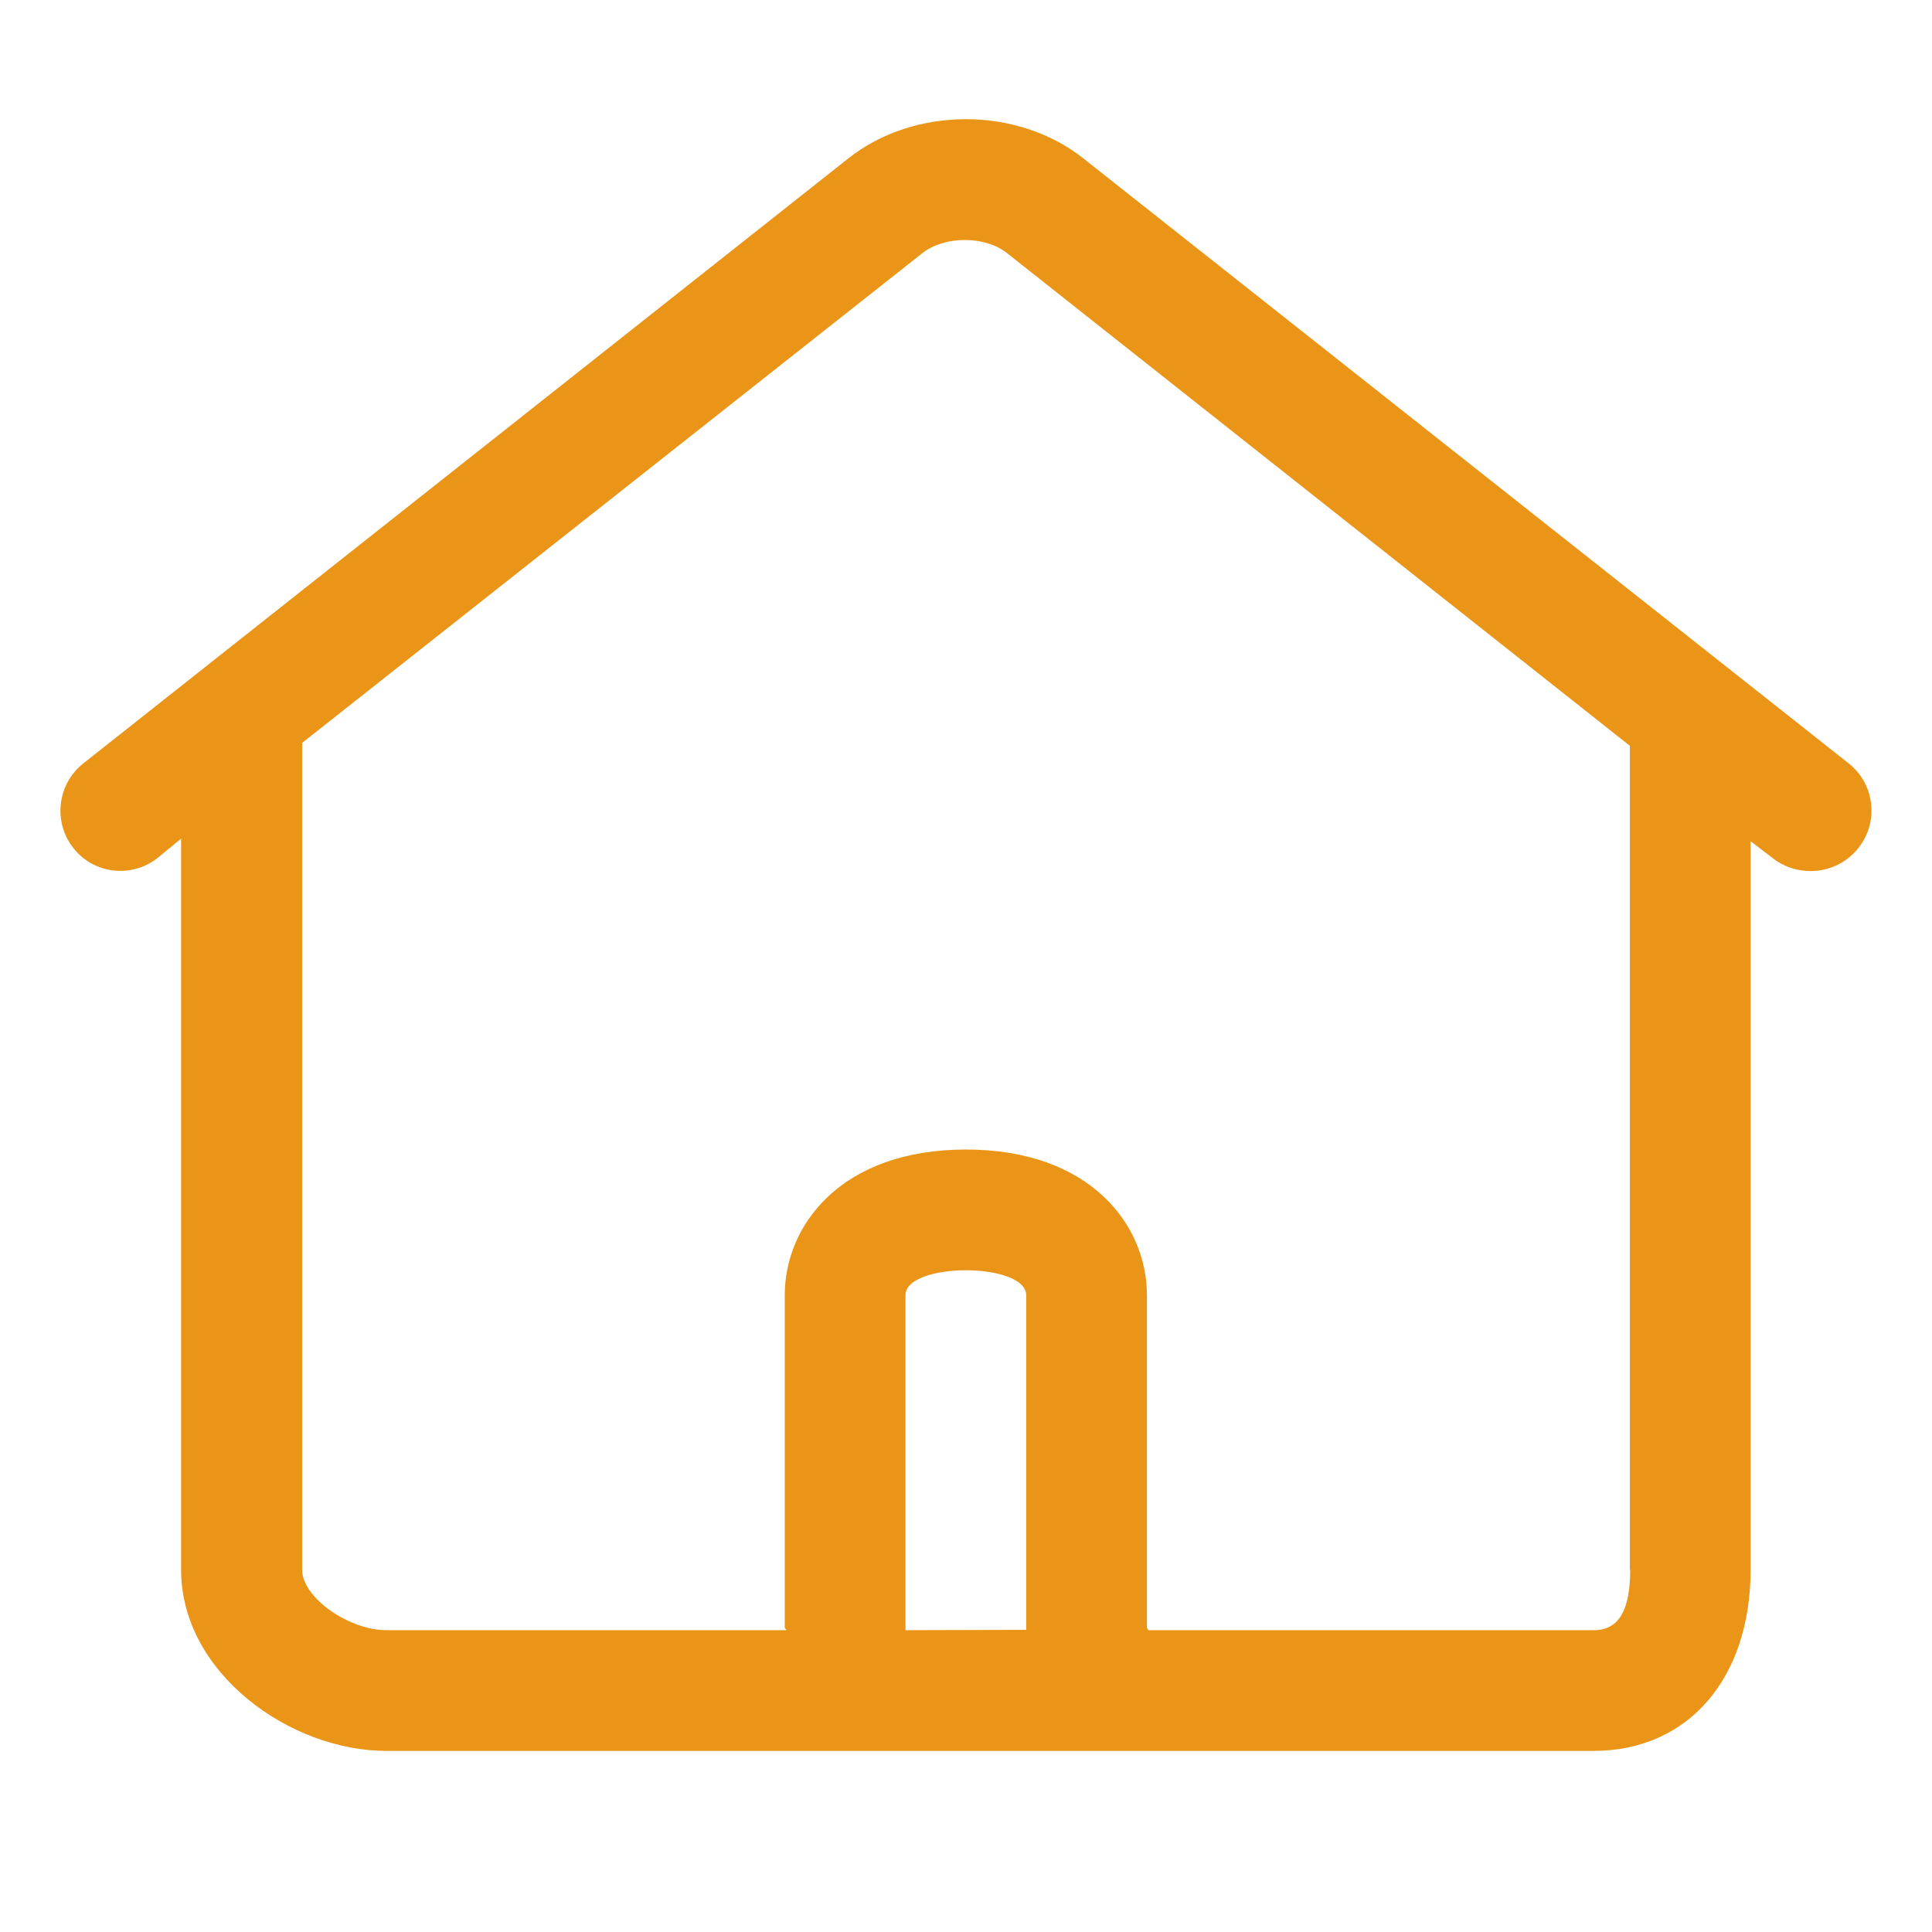
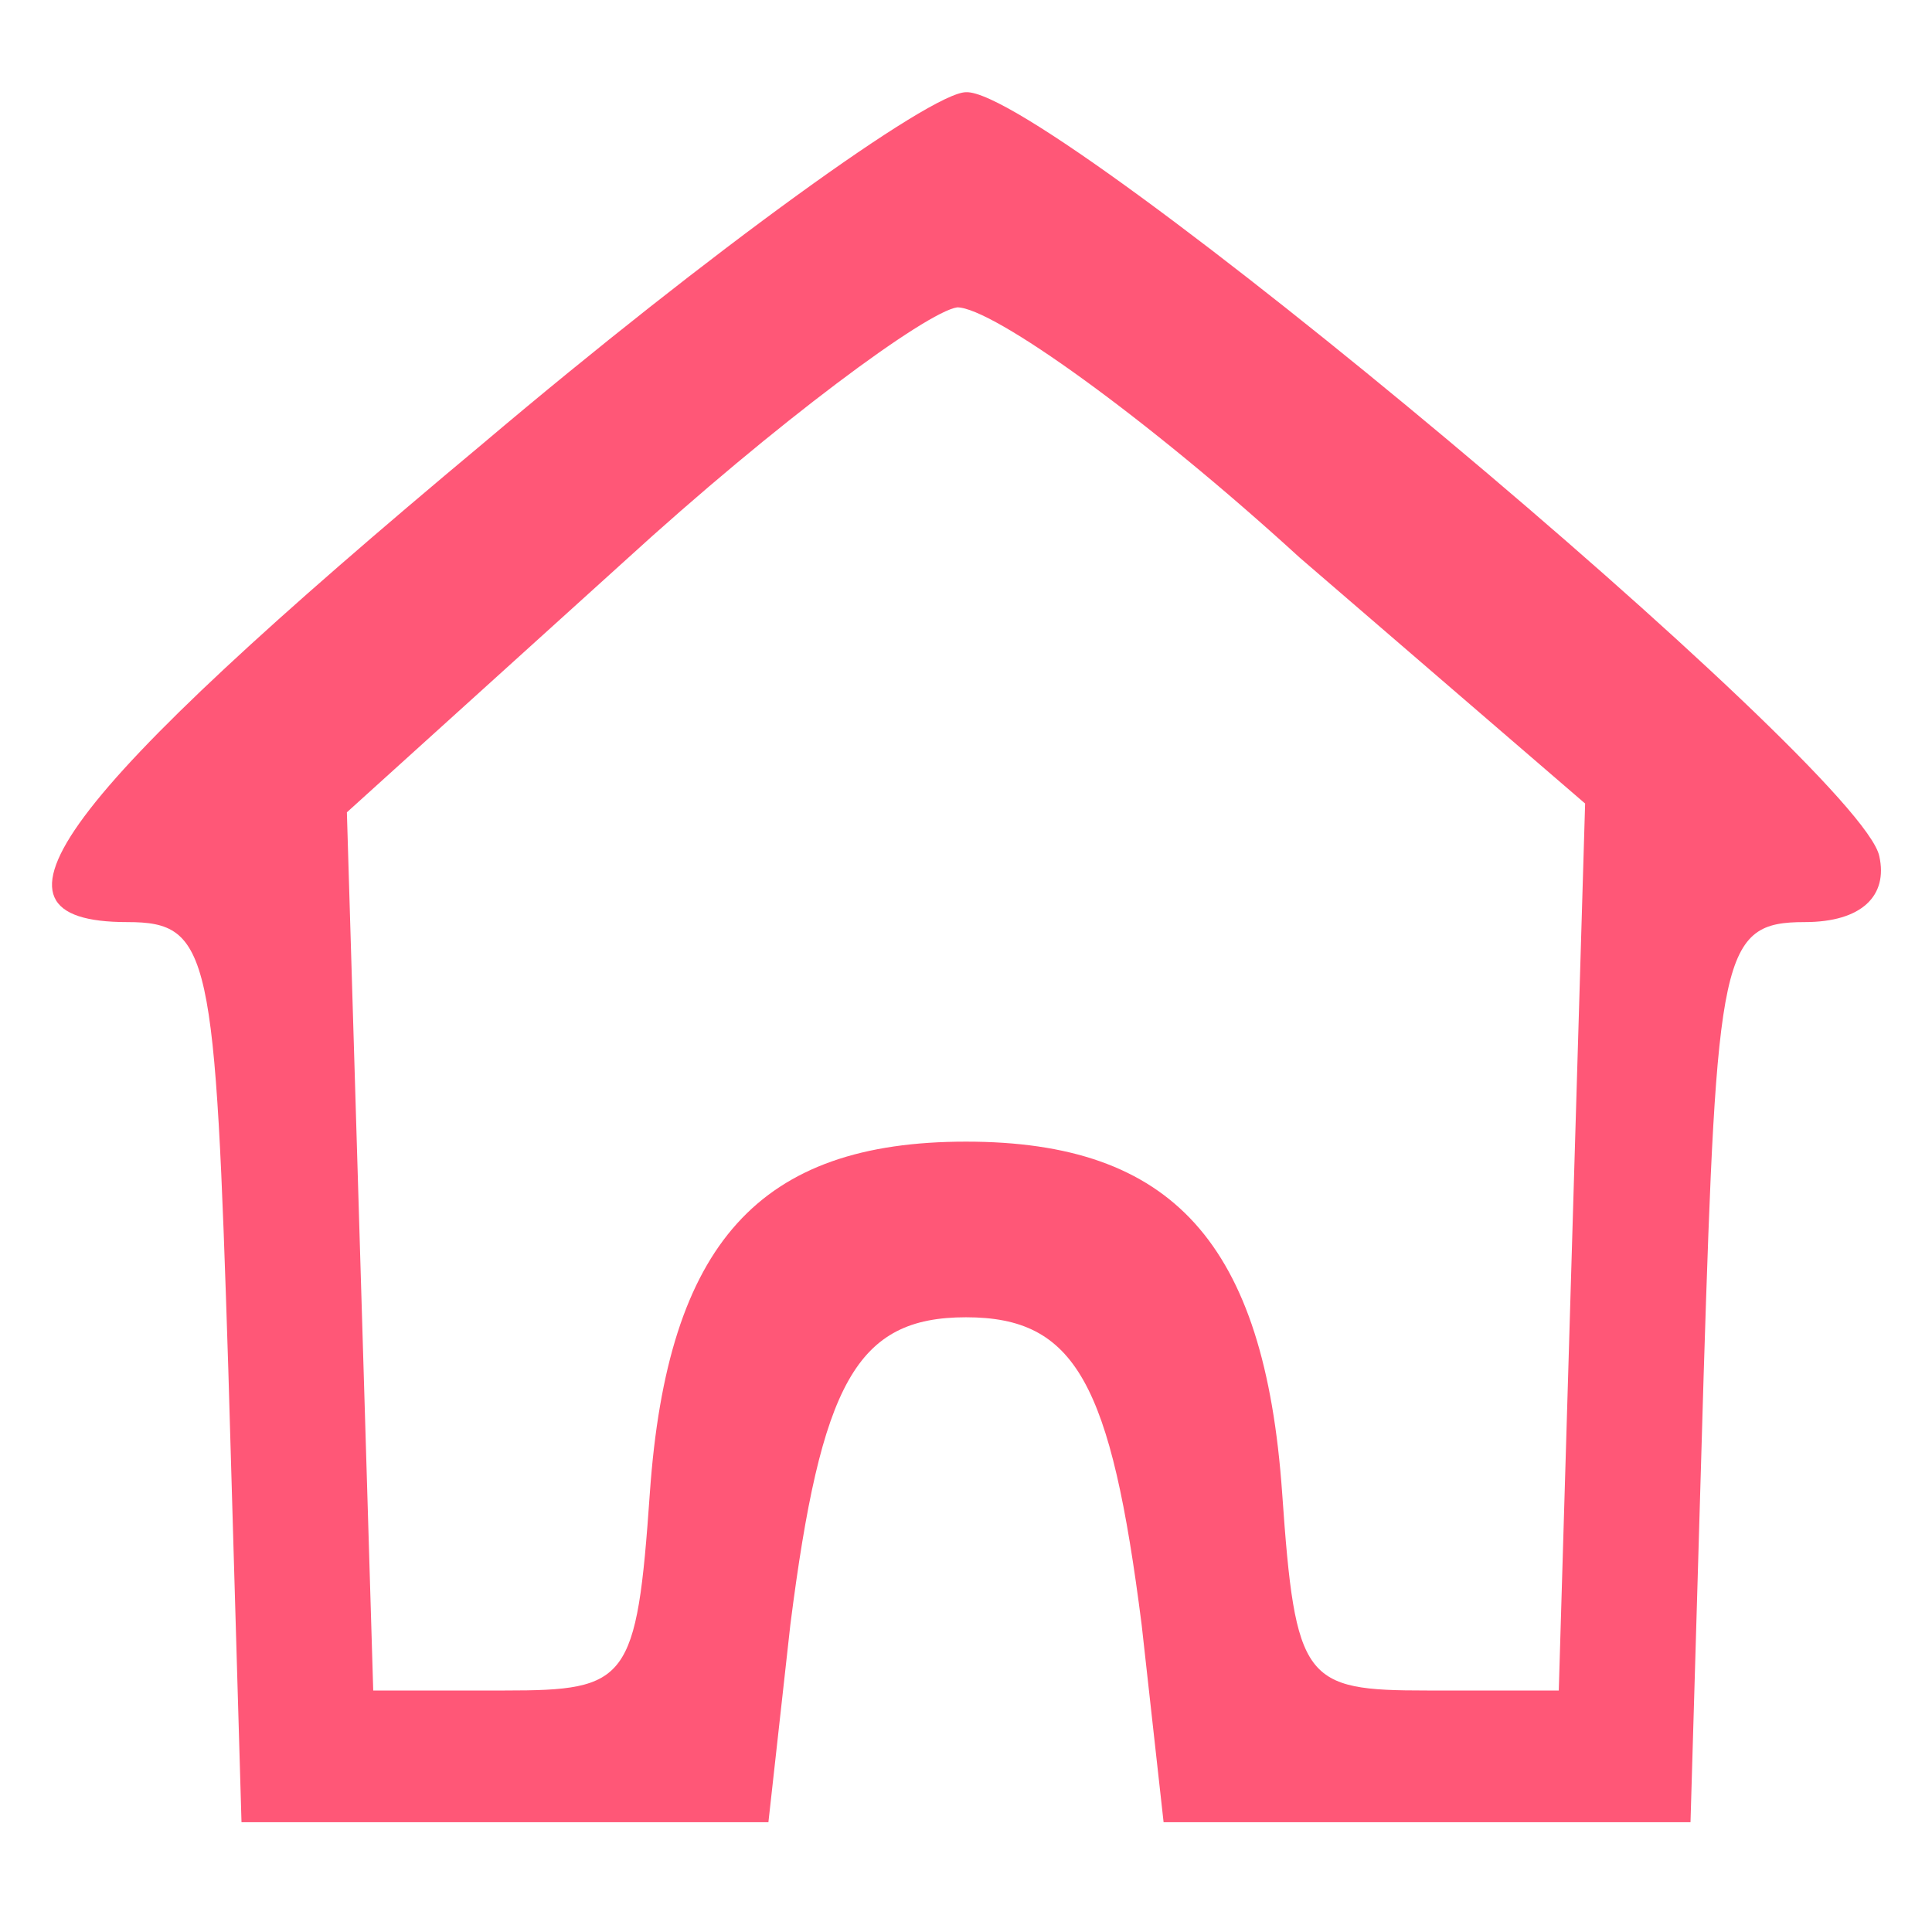
- <svg xmlns="http://www.w3.org/2000/svg" t="1634970591245" class="icon" viewBox="0 0 1024 1024" version="1.1" p-id="6684" width="48" height="48">
-   <defs>
-     <style type="text/css" />
-   </defs>
-   <path d="M979.792 404.577 574.183 83.943c-34.919-27.694-89.619-27.694-124.538 0L44.208 404.577c-13.933 11.009-16.169 31.135-5.332 44.896s30.619 16.169 44.552 5.332l12.557-10.321 0 387.548c0 54.873 57.969 95.984 108.713 95.984l639.892 0c50.228 0 83.255-38.531 83.255-95.984L927.844 445.861l11.697 8.945c5.848 4.644 13.073 6.881 20.126 6.881 9.461 0 18.922-4.128 25.286-12.213C995.962 435.712 993.726 415.586 979.792 404.577zM479.919 864.027 479.919 686.508c0-8.773 15.997-13.245 31.995-13.245s31.995 4.472 31.995 13.245l0 177.347L479.919 864.027 479.919 864.027zM864.027 832.032c0 21.158-5.848 31.995-19.266 31.995L608.586 864.027c0-0.516-0.688-0.86-0.688-1.376L607.898 686.508c0-37.155-29.93-77.234-95.984-77.234s-95.984 40.079-95.984 77.234l0 176.142c0 0.516 0.86 0.86 0.86 1.376L204.869 864.027c-20.126 0-44.724-17.373-44.724-31.995L160.145 393.74 488.864 134.171c11.869-9.289 33.199-9.289 44.896 0l330.095 261.117L863.855 832.032z" p-id="6685" fill="#ea9518" />
+ <svg xmlns="http://www.w3.org/2000/svg" version="1.0" width="44pt" height="44pt" viewBox="0 0 44 44" preserveAspectRatio="xMidYMid meet">
+   <g transform="translate(0,44) scale(0.1,-0.1)" fill="#ff5777" stroke="none">
+     <path d="M110 339 c-97 -81 -118 -109 -81 -109 19 0 20 -7 23 -102 l3 -103 60 0 60 0 5 45 c7 55 15 70 40 70 25 0 33 -15 40 -70 l5 -45 60 0 60 0 3 102 c3 96 4 103 23 103 13 0 19 6 17 15 -4 20 -189 175 -208 174 -8 0 -58 -36 -110 -80z m186 -26 l65 -56 -3 -101 -3 -101 -30 0 c-28 0 -30 2 -33 45 -4 57 -25 80 -72 80 -47 0 -68 -23 -72 -80 -3 -43 -5 -45 -33 -45 l-30 0 -3 100 -3 100 63 57 c35 32 69 57 76 58 8 0 43 -25 78 -57z" />
+   </g>
</svg>
